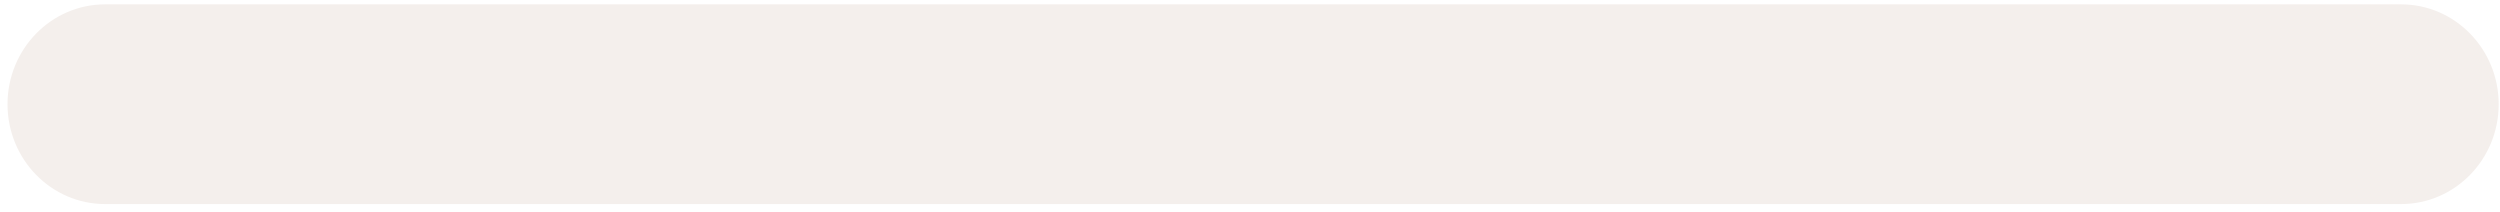
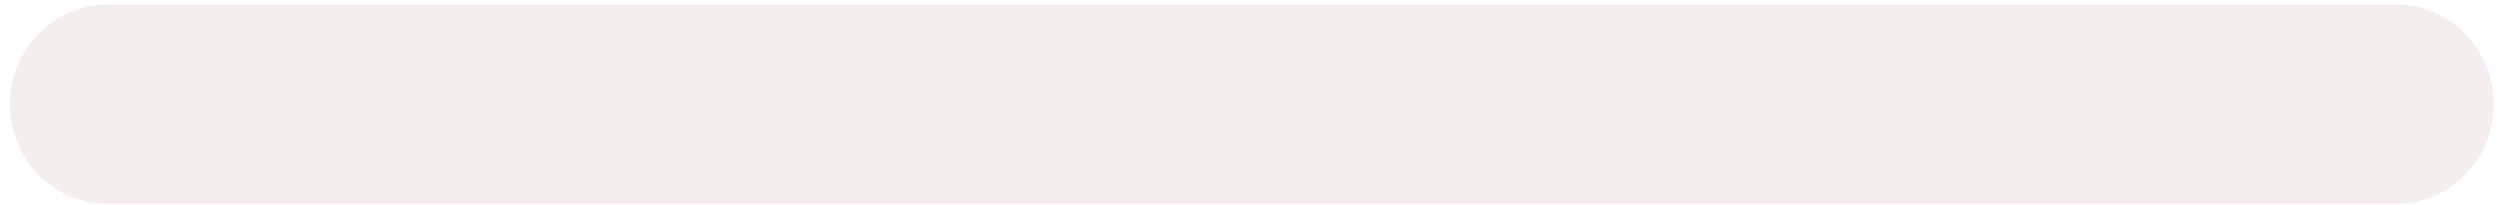
- <svg xmlns="http://www.w3.org/2000/svg" width="284" height="24" viewBox="0 0 284 24" fill="none">
-   <path d="M272.761 0.495H11.944C5.819 0.495 0.854 5.574 0.854 11.839C0.854 18.104 5.819 23.182 11.944 23.182H272.761C278.885 23.182 283.85 18.104 283.85 11.839C283.85 5.574 278.885 0.495 272.761 0.495Z" fill="#F4EFEC" />
+ <svg xmlns="http://www.w3.org/2000/svg" width="244" height="20" viewBox="0 0 244 20" fill="none">
+   <path d="M233.893 0.458H10.469C5.222 0.458 0.969 4.812 0.969 10.183C0.969 15.553 5.222 19.907 10.469 19.907H233.893C239.14 19.907 243.393 15.553 243.393 10.183C243.393 4.812 239.14 0.458 233.893 0.458Z" fill="#F4EFEC" />
</svg>
